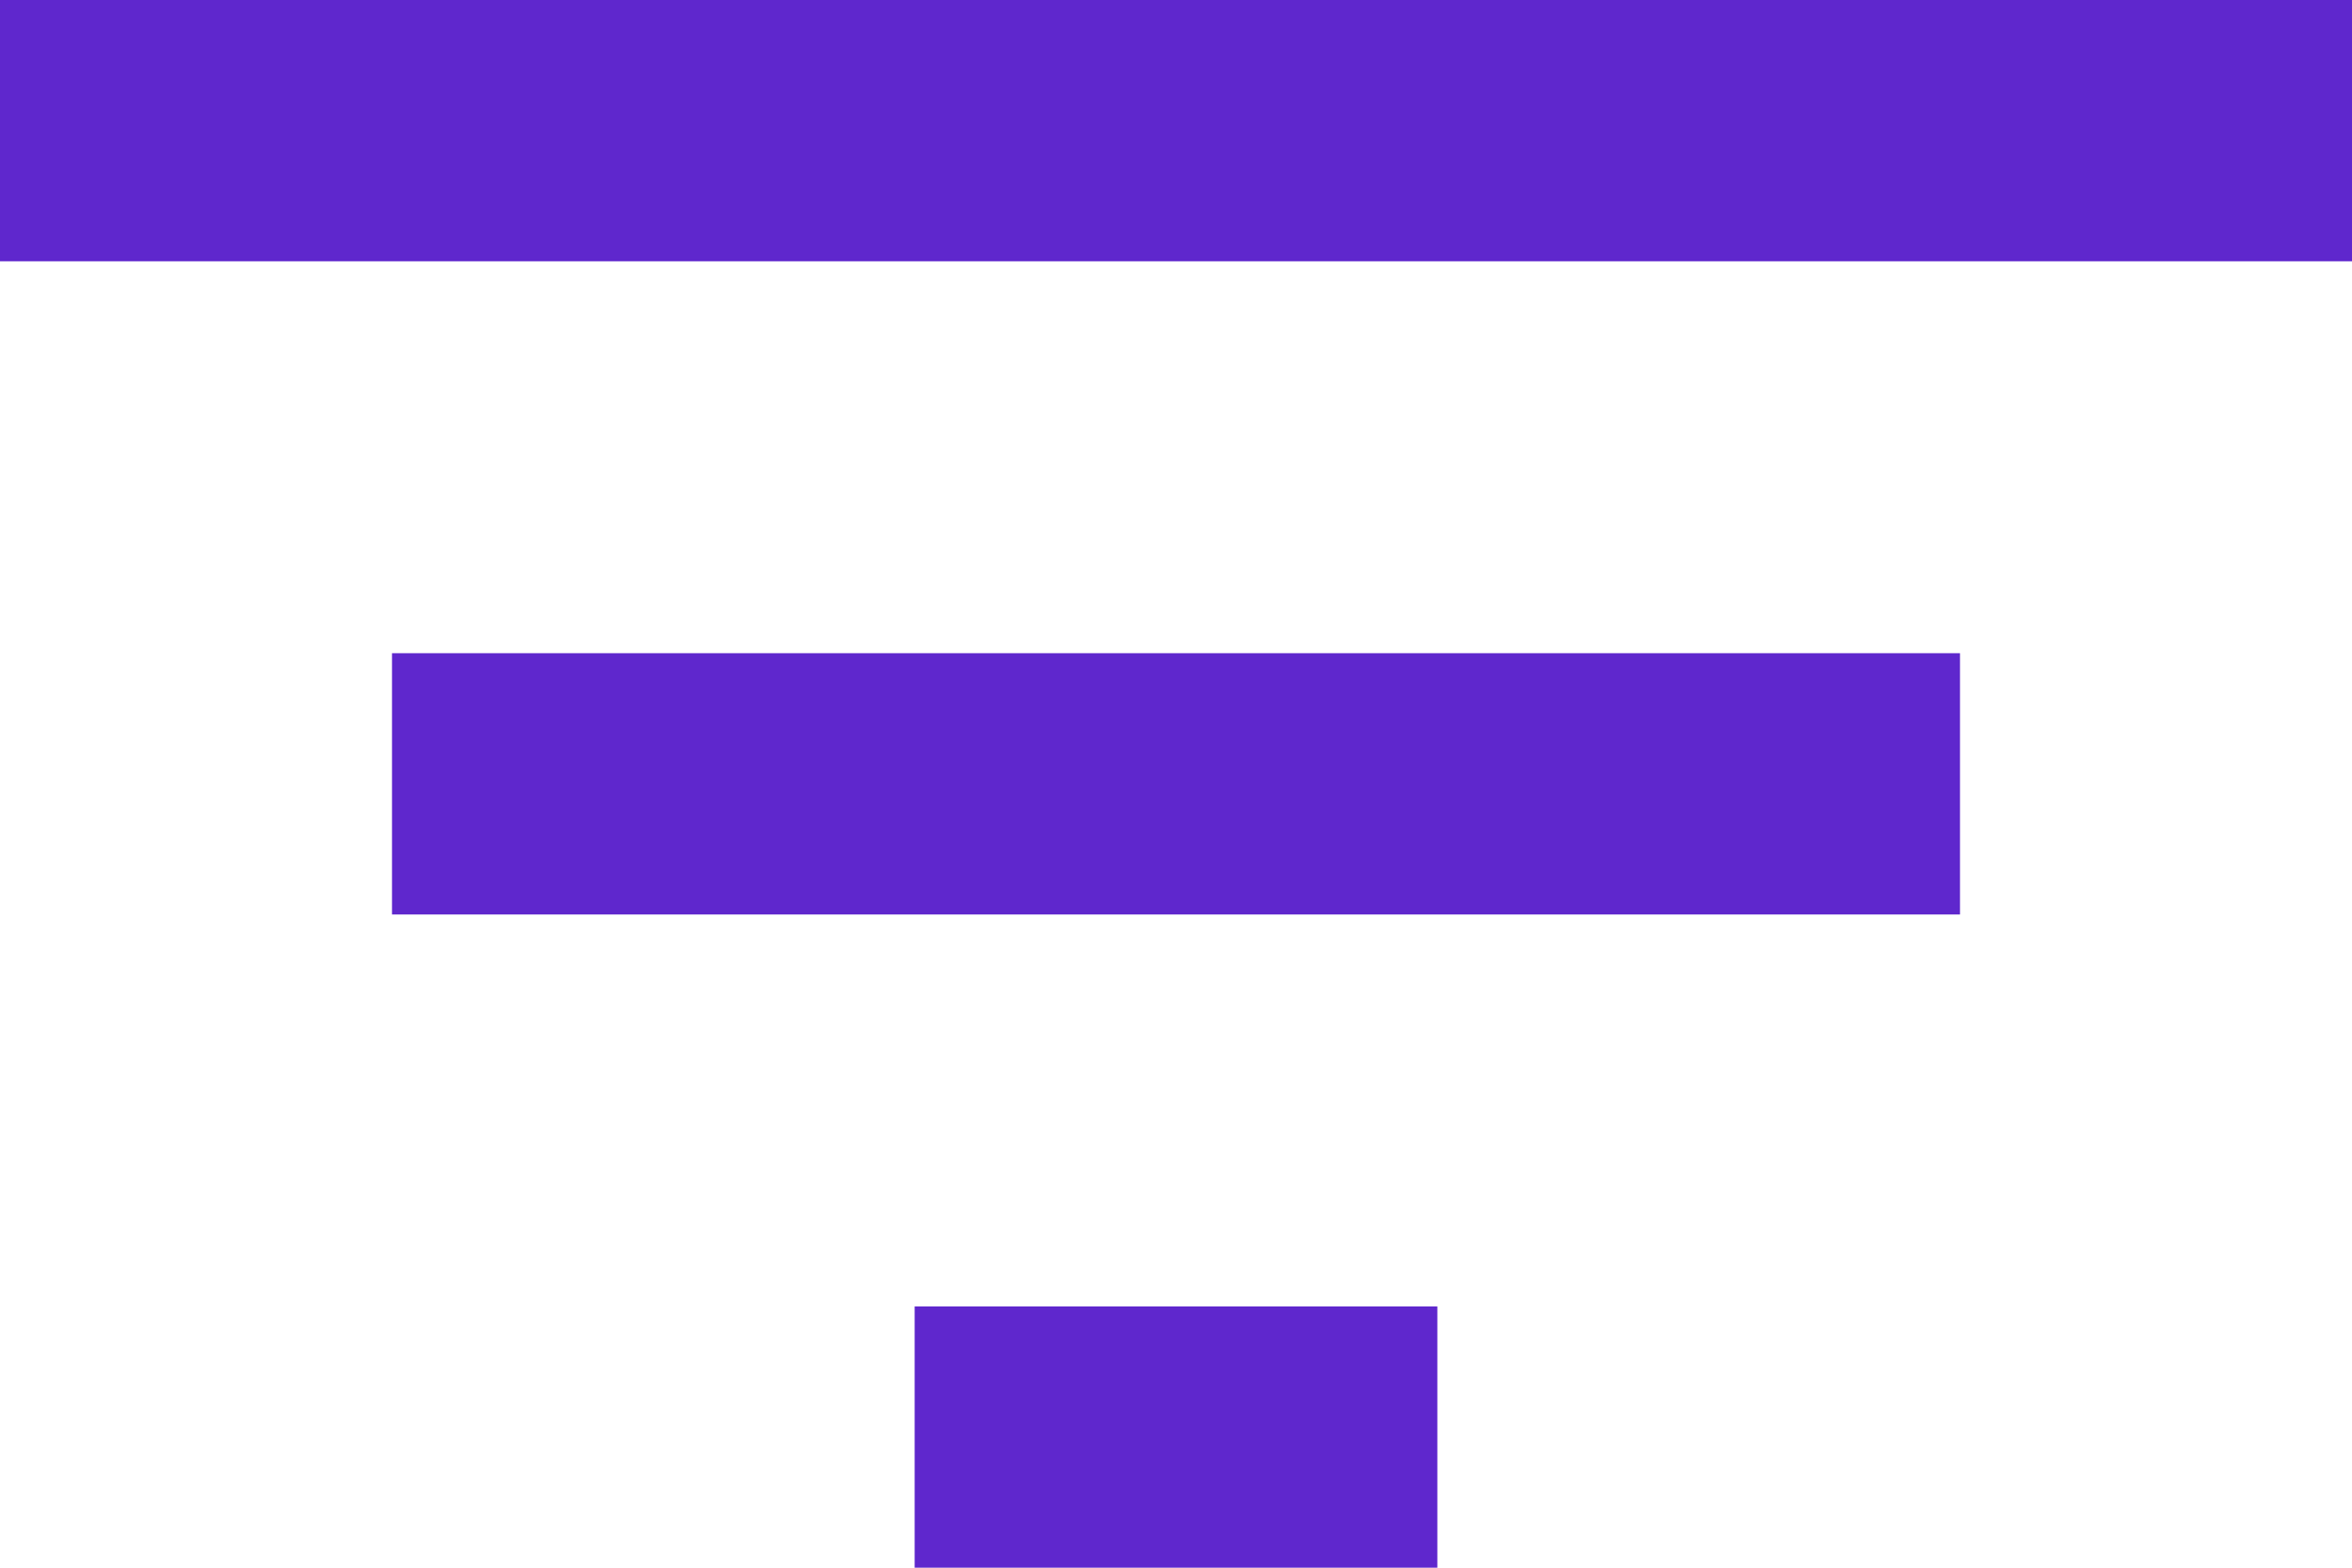
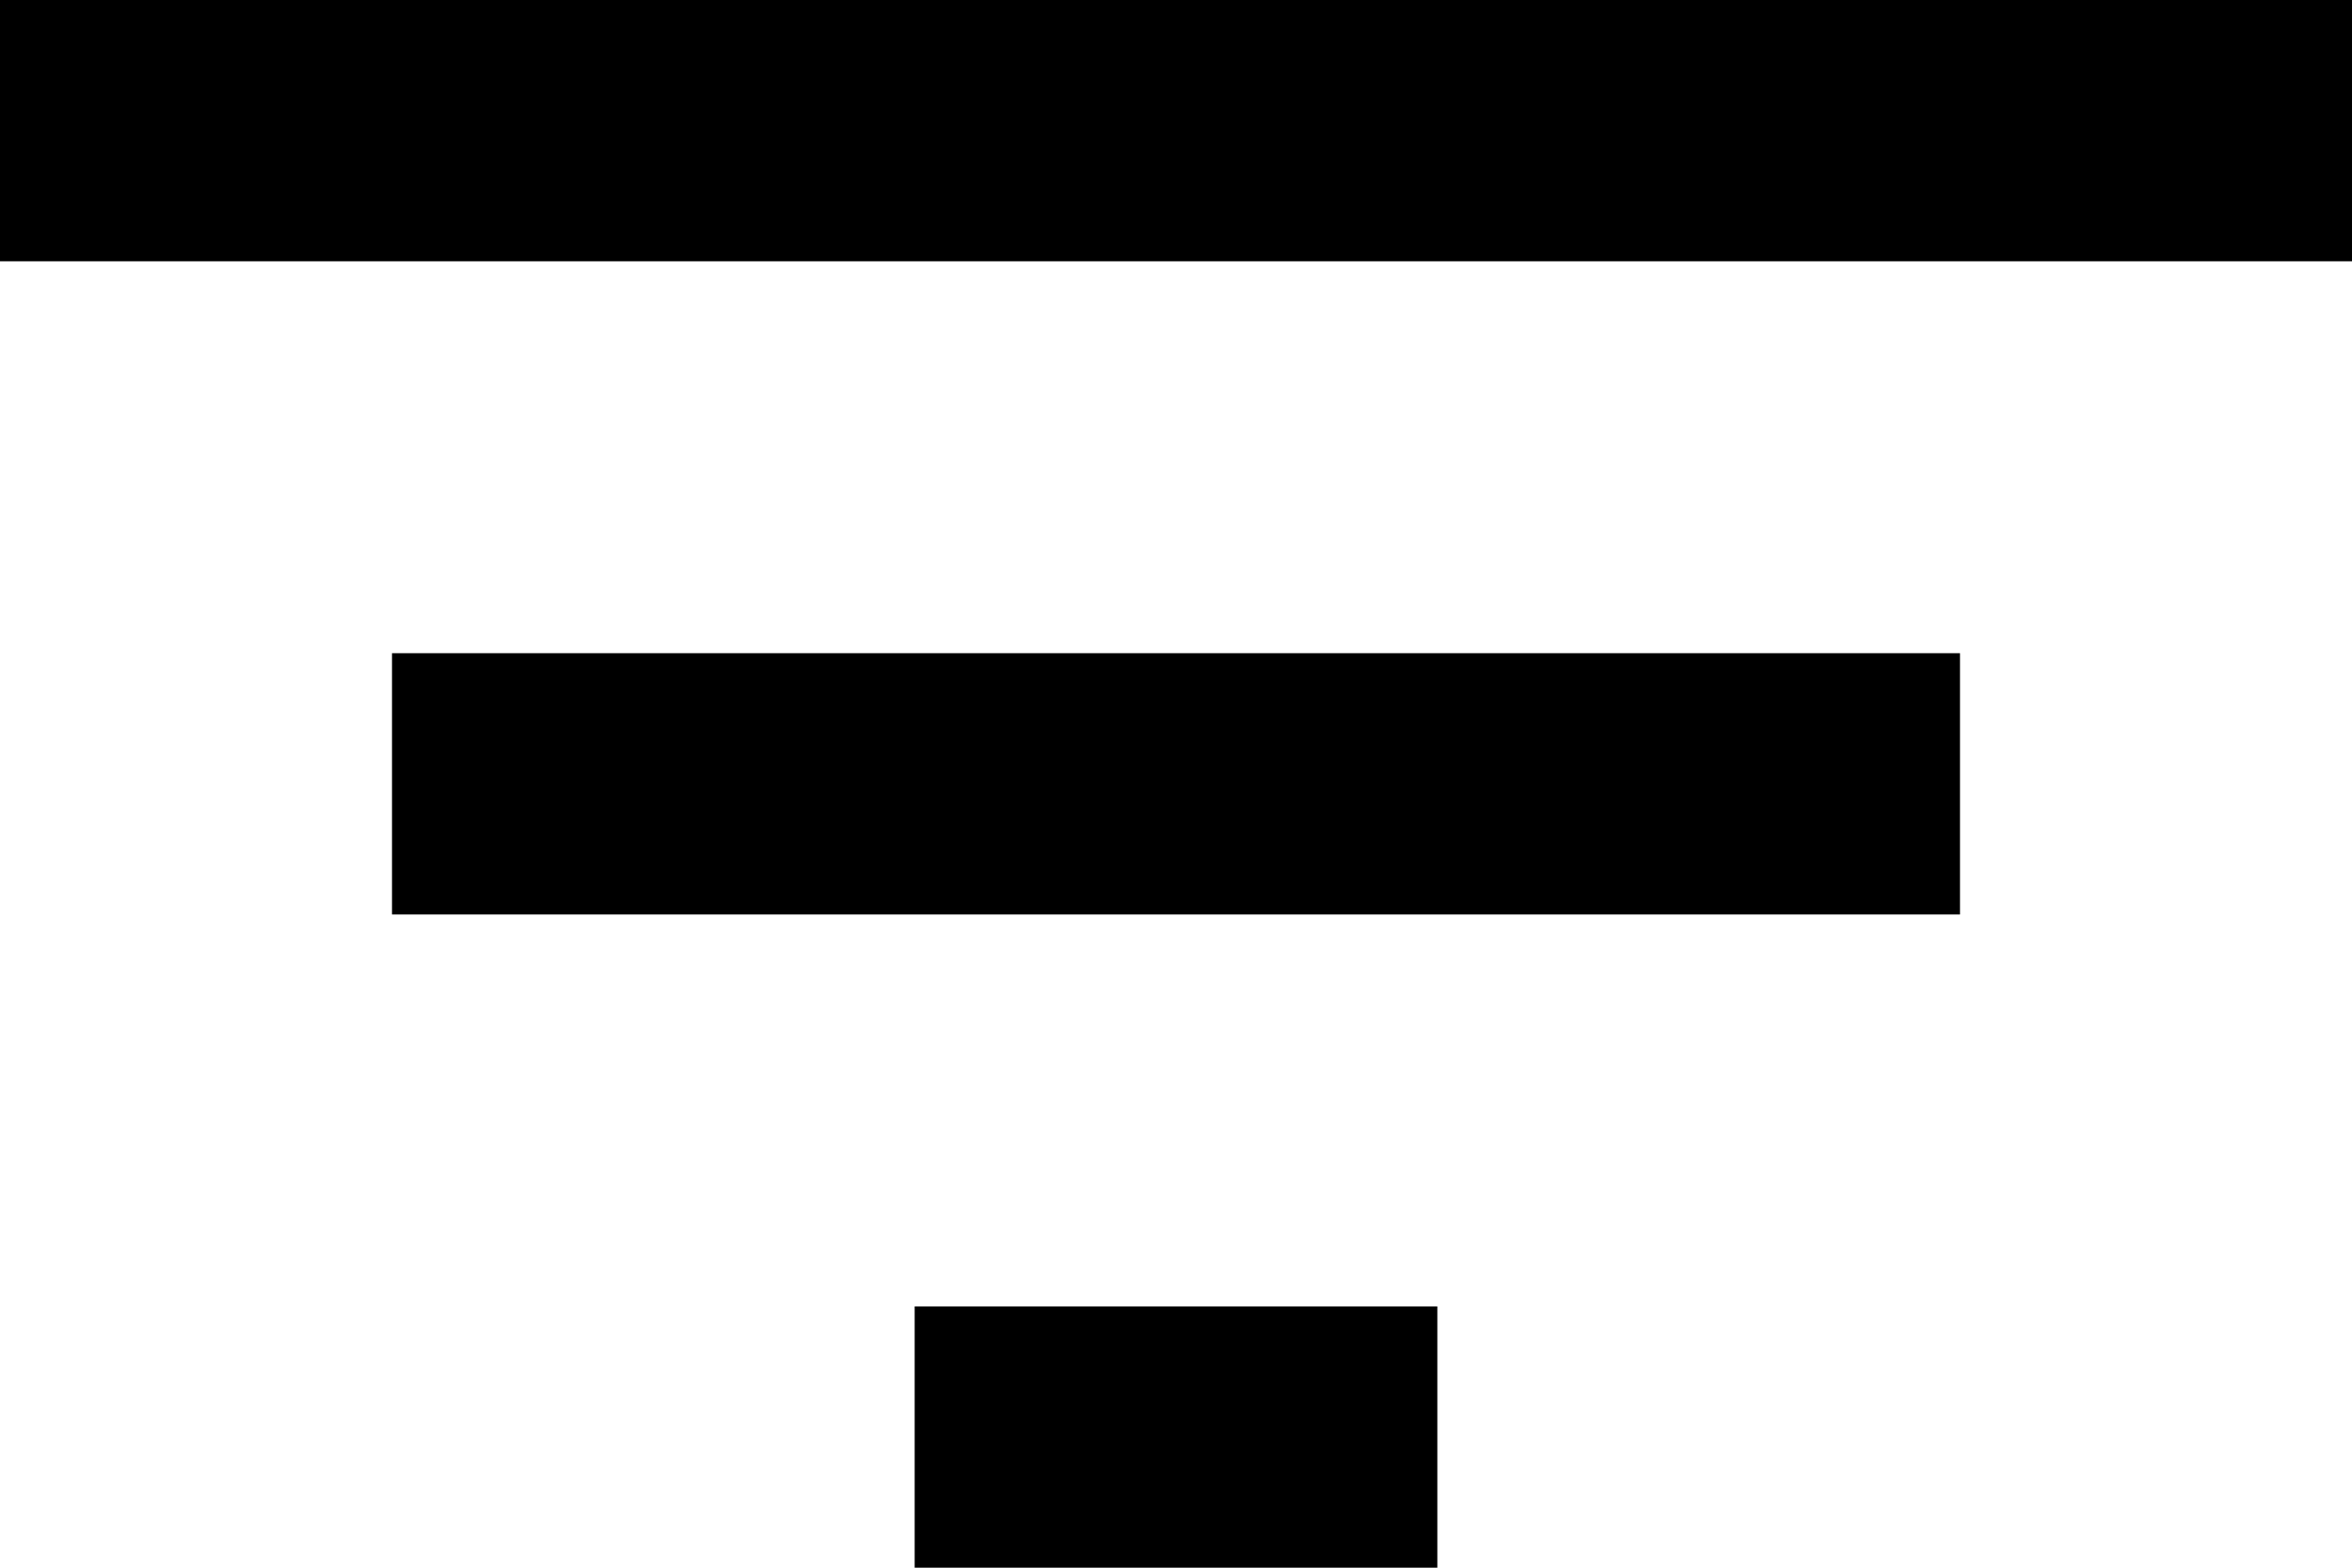
<svg xmlns="http://www.w3.org/2000/svg" width="11.25" height="7.5" viewBox="0 0 11.25 7.5">
-   <path id="Icon_material-filter-list" data-name="Icon material-filter-list" d="M6.25,11.25h2.5V10H6.25ZM1.875,3.75V5h11.25V3.75ZM3.75,8.125h7.5V6.875H3.75Z" transform="translate(-1.875 -3.75)" fill="#5f27cd" />
+   <path id="Icon_material-filter-list" data-name="Icon material-filter-list" d="M6.25,11.25h2.5V10H6.25ZM1.875,3.75V5h11.25V3.75ZM3.75,8.125h7.5V6.875H3.75Z" transform="translate(-1.875 -3.75)" />
</svg>
